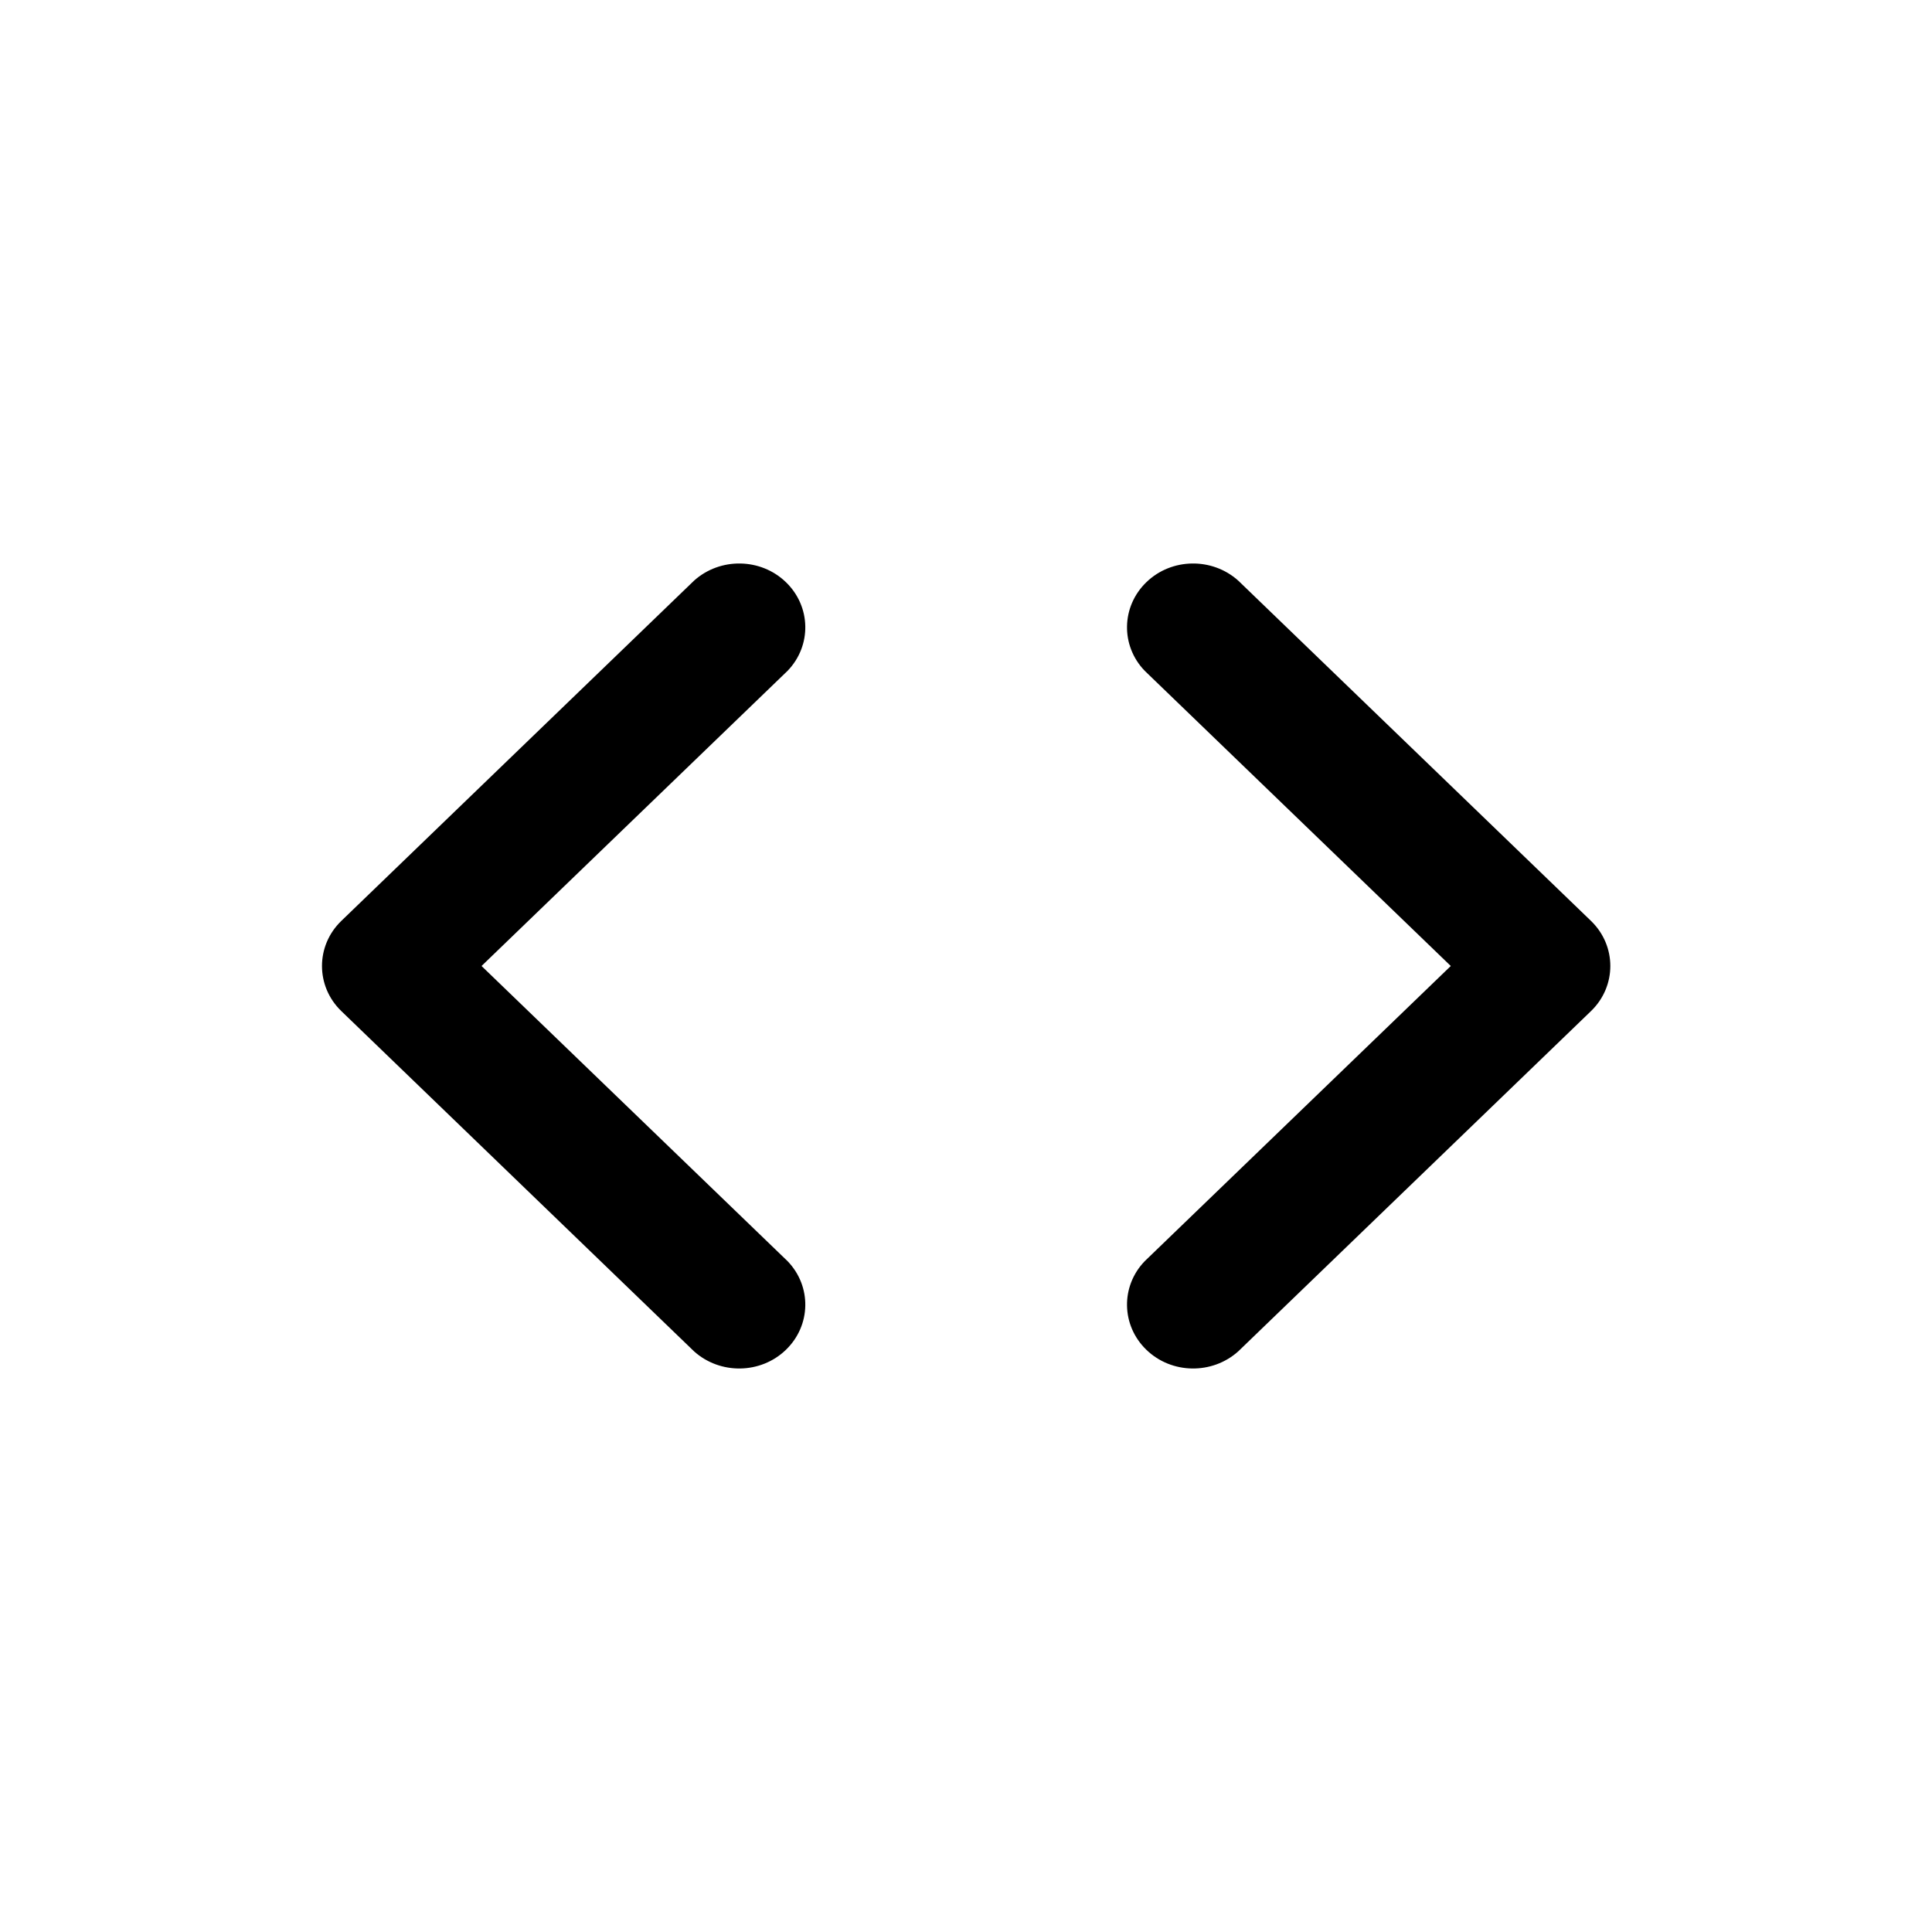
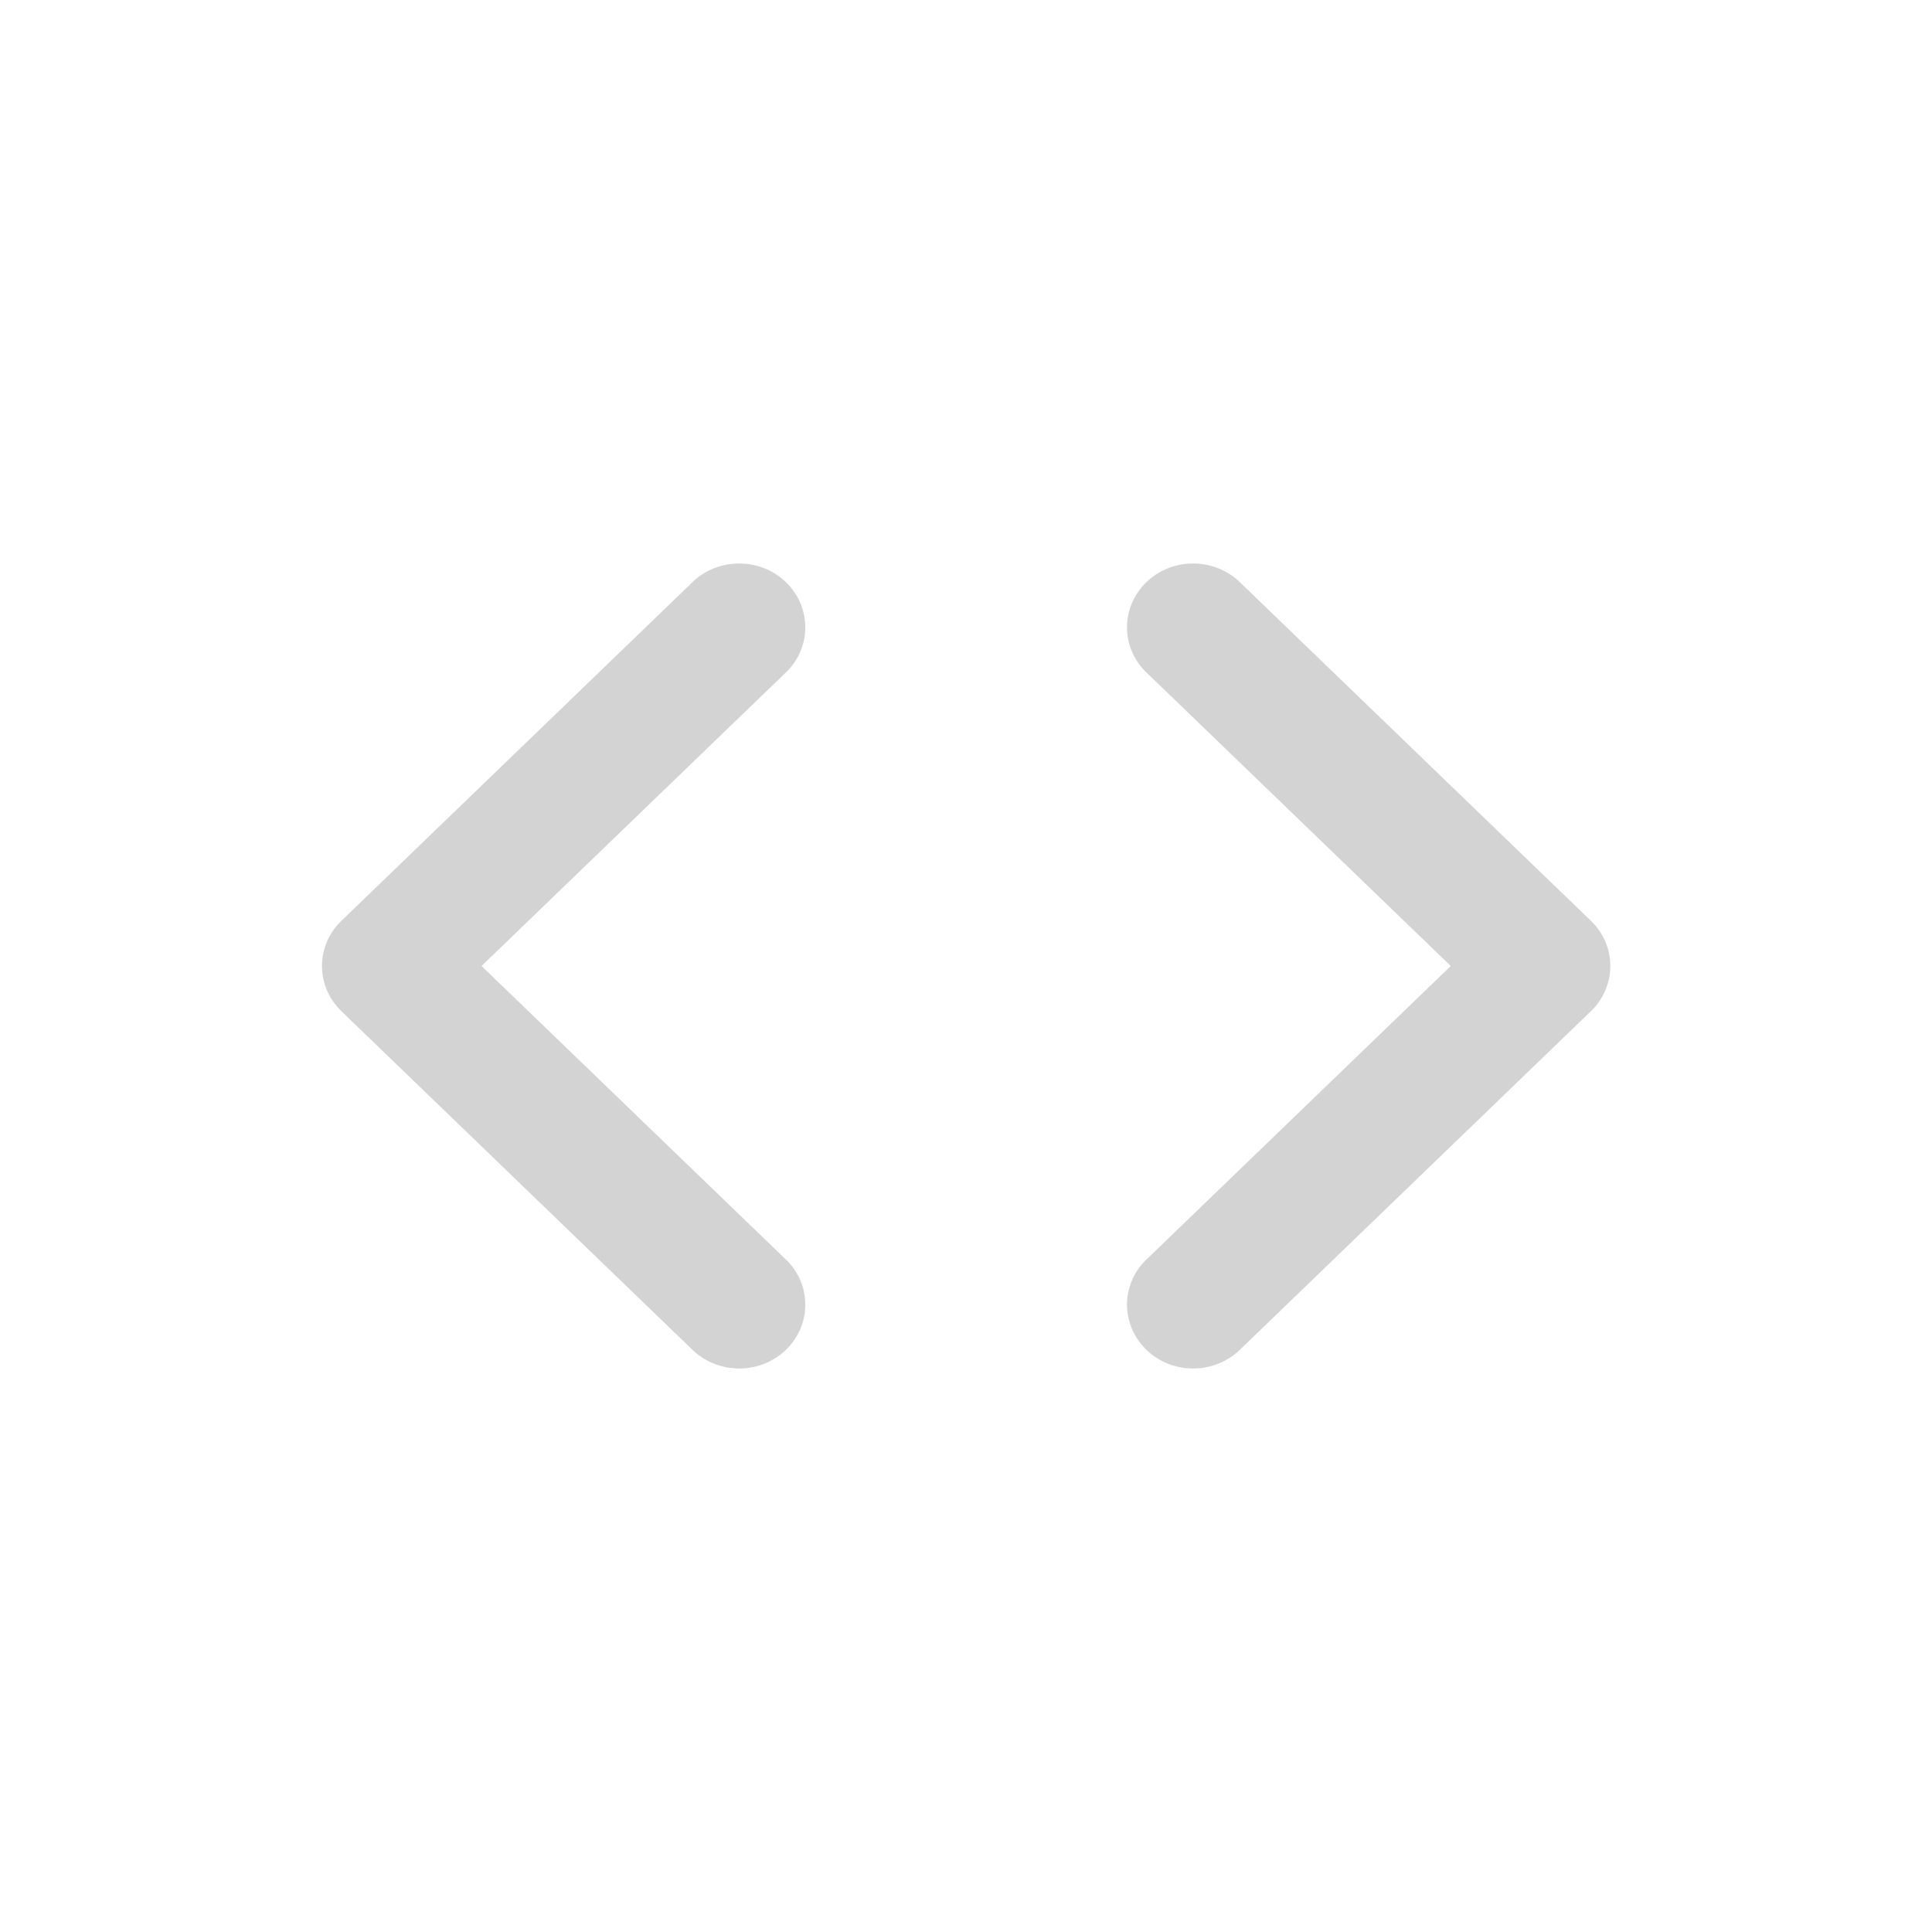
<svg xmlns="http://www.w3.org/2000/svg" width="24px" height="24px" viewBox="0 0 24 24" version="1.1">
  <defs />
  <g stroke="none" stroke-width="1" fill="none" fill-rule="evenodd">
-     <path d="M10.669,9.218 C10.981,8.917 11.468,8.926 11.77,9.239 C12.072,9.551 12.08,10.056 11.789,10.38 L7.562,14.762 C7.253,15.082 6.751,15.082 6.442,14.762 L2.215,10.38 C1.924,10.056 1.932,9.551 2.234,9.239 C2.536,8.926 3.023,8.917 3.335,9.218 L7.002,13.02 L10.669,9.218 Z" fill="#000000" fill-rule="nonzero" transform="translate(7.001967, 11.99991) rotate(90) translate(-7.001967, -11.99991) " />
-     <path d="M20.669,9.218 C20.981,8.917 21.468,8.926 21.77,9.239 C22.072,9.551 22.08,10.056 21.789,10.38 L17.562,14.762 C17.253,15.082 16.751,15.082 16.442,14.762 L12.215,10.38 C11.924,10.056 11.932,9.551 12.234,9.239 C12.536,8.926 13.023,8.917 13.335,9.218 L17.002,13.02 L20.669,9.218 Z" fill="#000000" fill-rule="nonzero" transform="translate(17.00197, 11.99991) scale(-1, 1) rotate(90) translate(-17.00197, -11.99991) " />
+     <path d="M10.669,9.218 C10.981,8.917 11.468,8.926 11.77,9.239 C12.072,9.551 12.08,10.056 11.789,10.38 L7.562,14.762 C7.253,15.082 6.751,15.082 6.442,14.762 L2.215,10.38 C1.924,10.056 1.932,9.551 2.234,9.239 C2.536,8.926 3.023,8.917 3.335,9.218 L7.002,13.02 L10.669,9.218 Z" fill="#D3D3D3" fill-rule="nonzero" transform="translate(7.001967, 11.99991) rotate(90) translate(-7.001967, -11.99991) " />
+     <path d="M20.669,9.218 C20.981,8.917 21.468,8.926 21.77,9.239 C22.072,9.551 22.08,10.056 21.789,10.38 L17.562,14.762 C17.253,15.082 16.751,15.082 16.442,14.762 L12.215,10.38 C11.924,10.056 11.932,9.551 12.234,9.239 C12.536,8.926 13.023,8.917 13.335,9.218 L17.002,13.02 L20.669,9.218 Z" fill="#D3D3D3" fill-rule="nonzero" transform="translate(17.00197, 11.99991) scale(-1, 1) rotate(90) translate(-17.00197, -11.99991) " />
  </g>
</svg>
